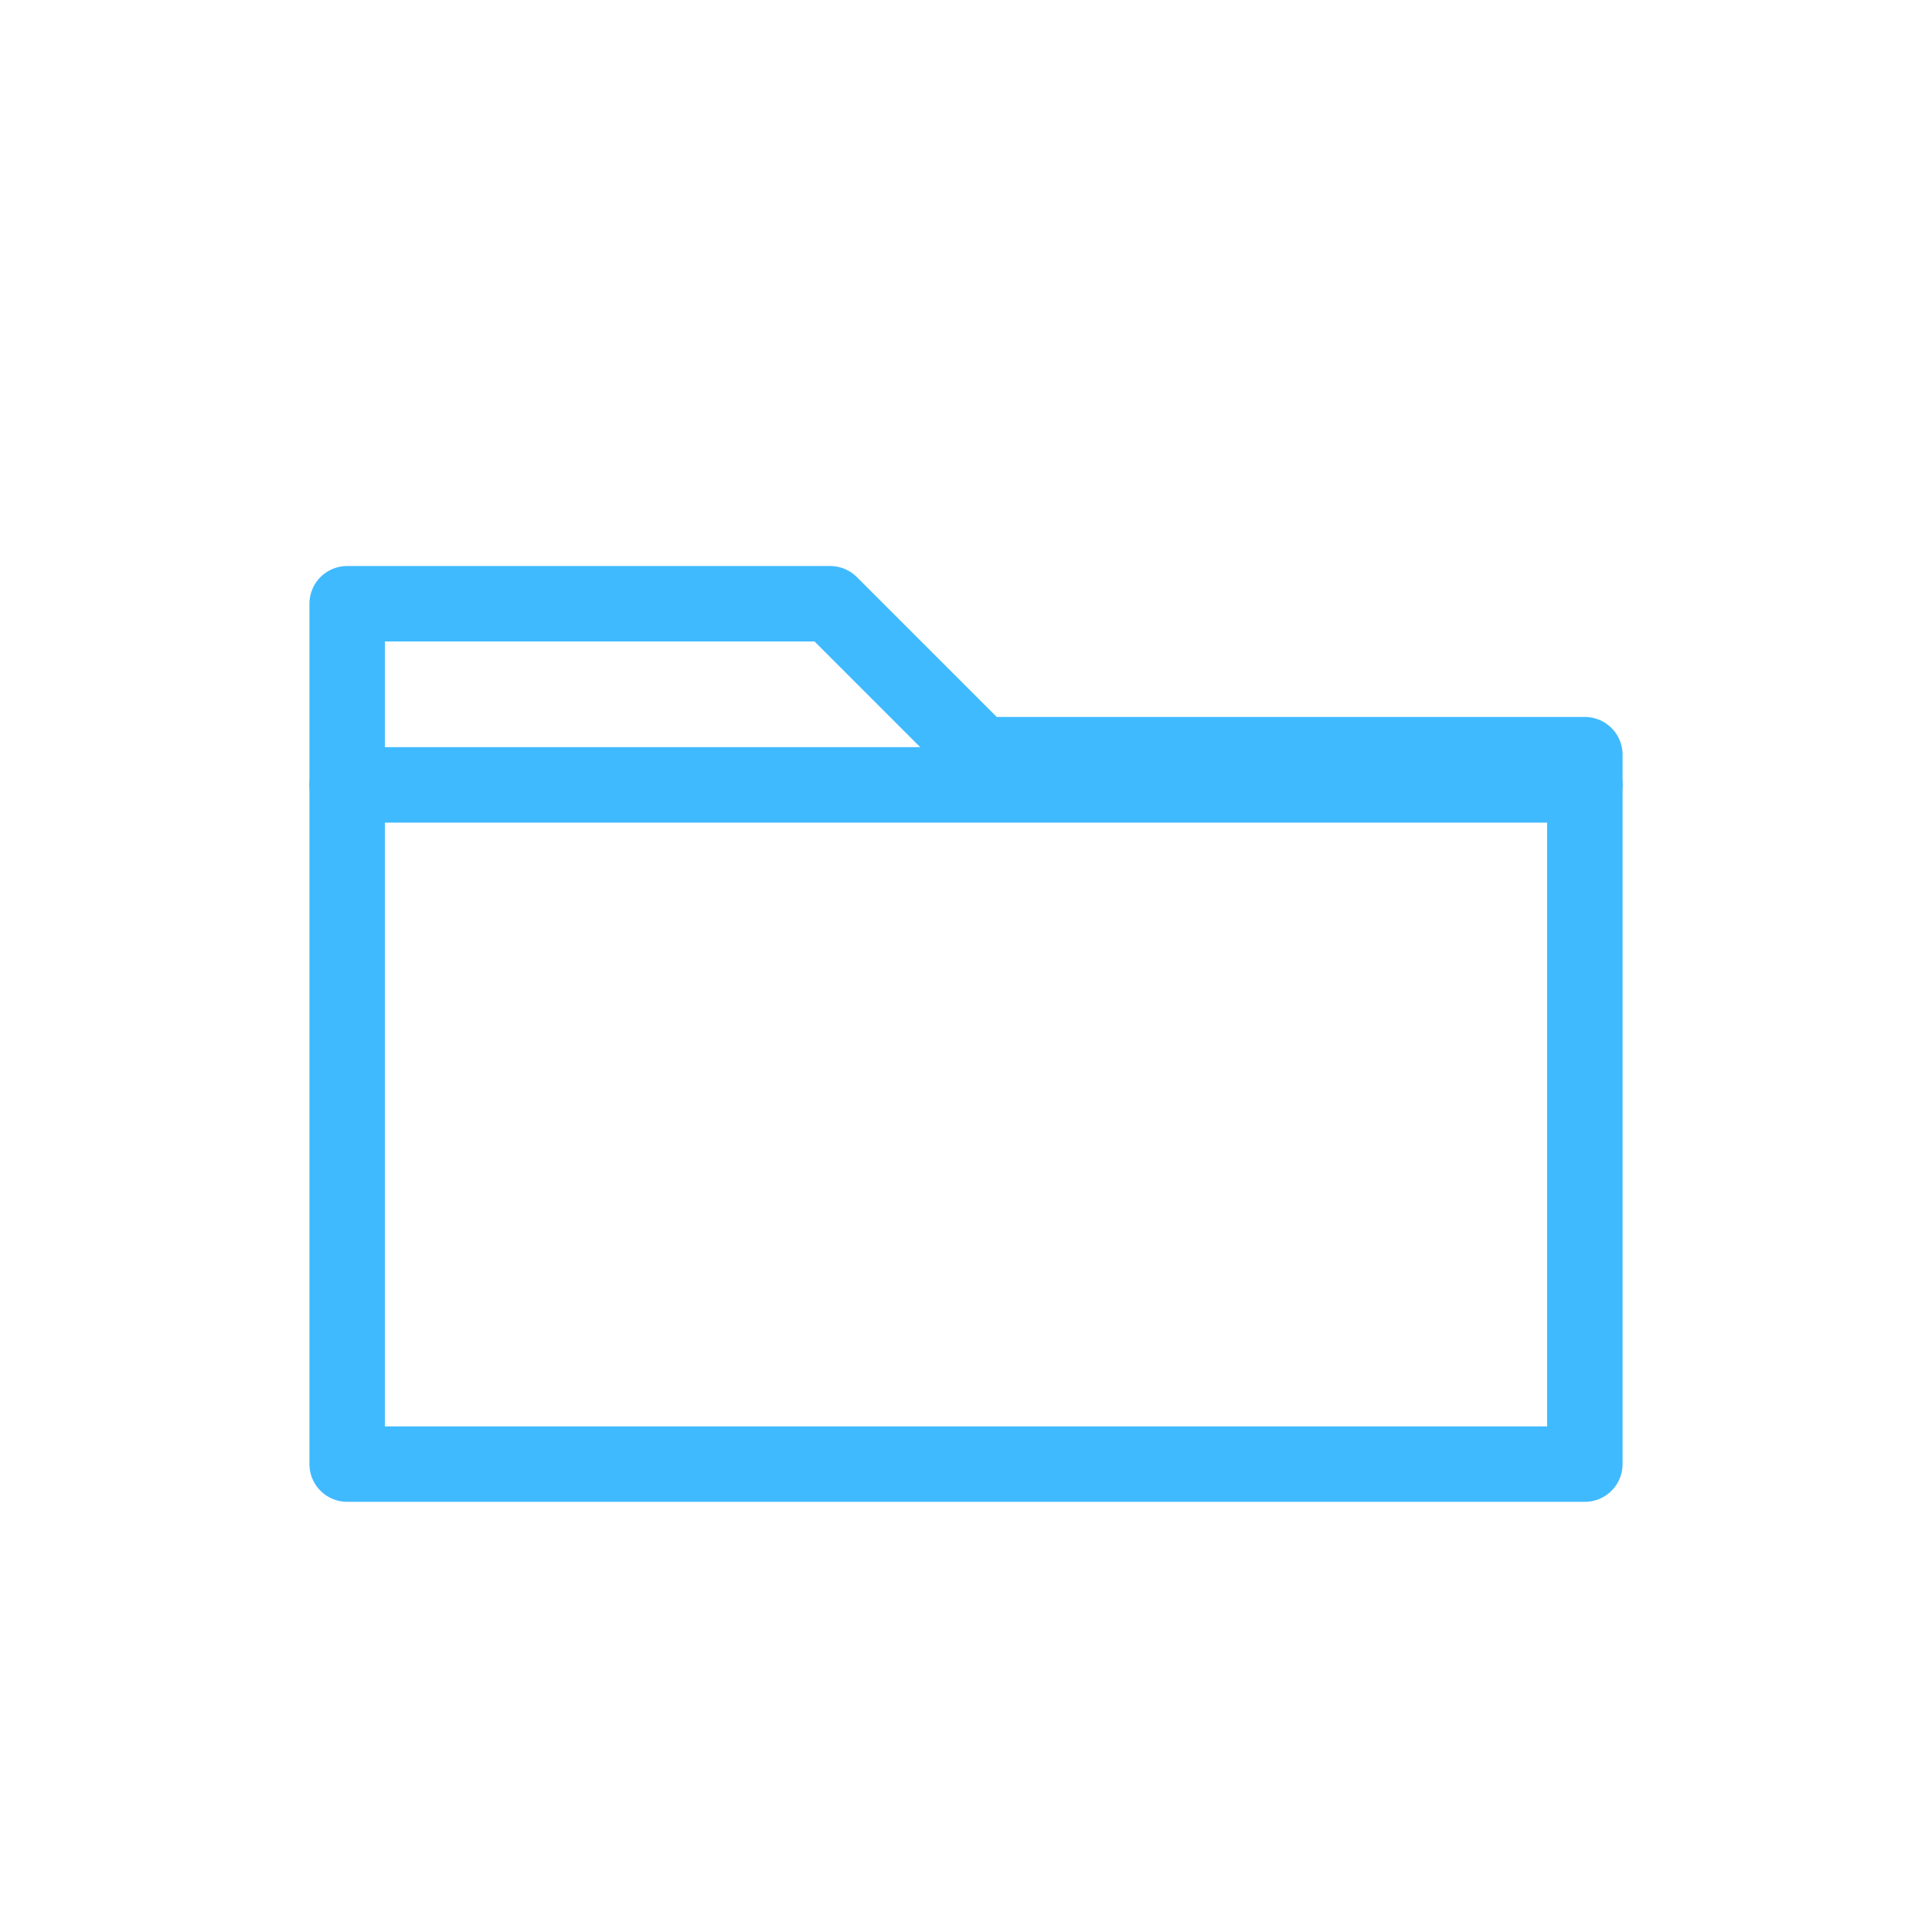
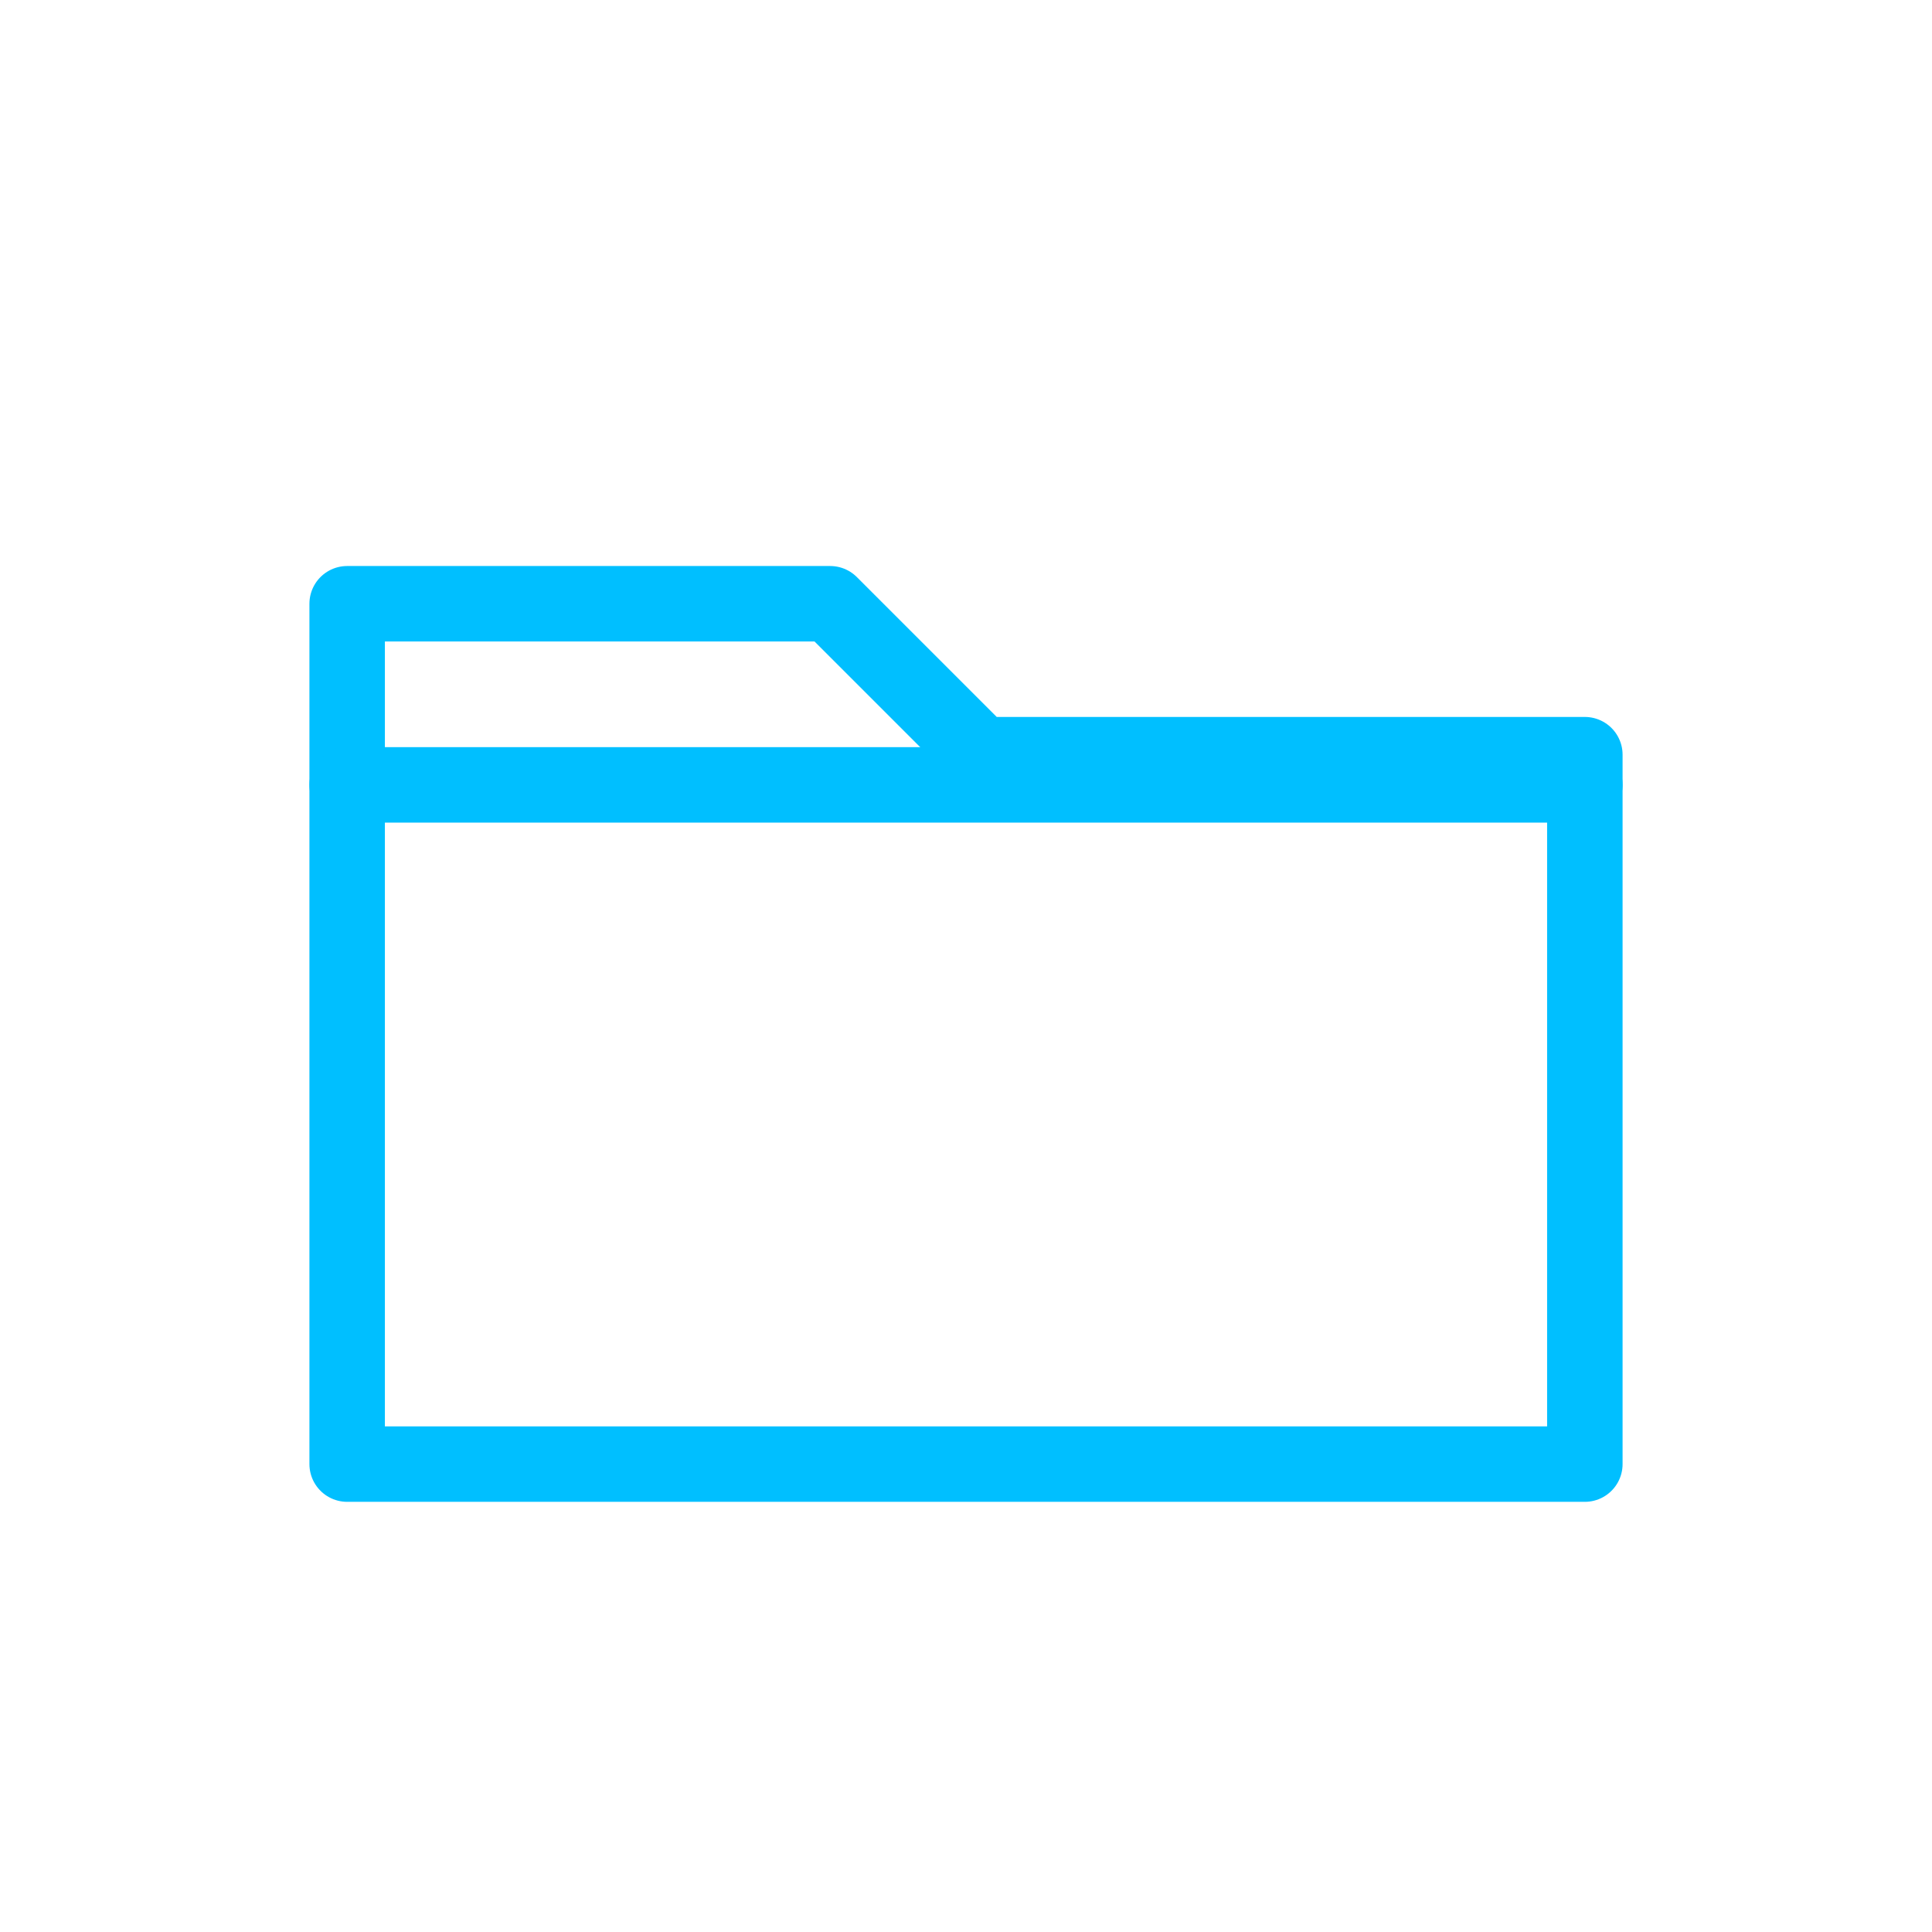
<svg xmlns="http://www.w3.org/2000/svg" width="128" height="128" viewBox="0 0 128 128">
-   <g fill="none" stroke="#40baff" stroke-width="5" stroke-linejoin="round" stroke-linecap="round">
+   <g fill="none" stroke="#00bfff" stroke-width="5" stroke-linejoin="round" stroke-linecap="round">
    <path d="M23 40h32l10 10h40v47H23Z" />
    <path d="M23 52h82" />
  </g>
</svg>
